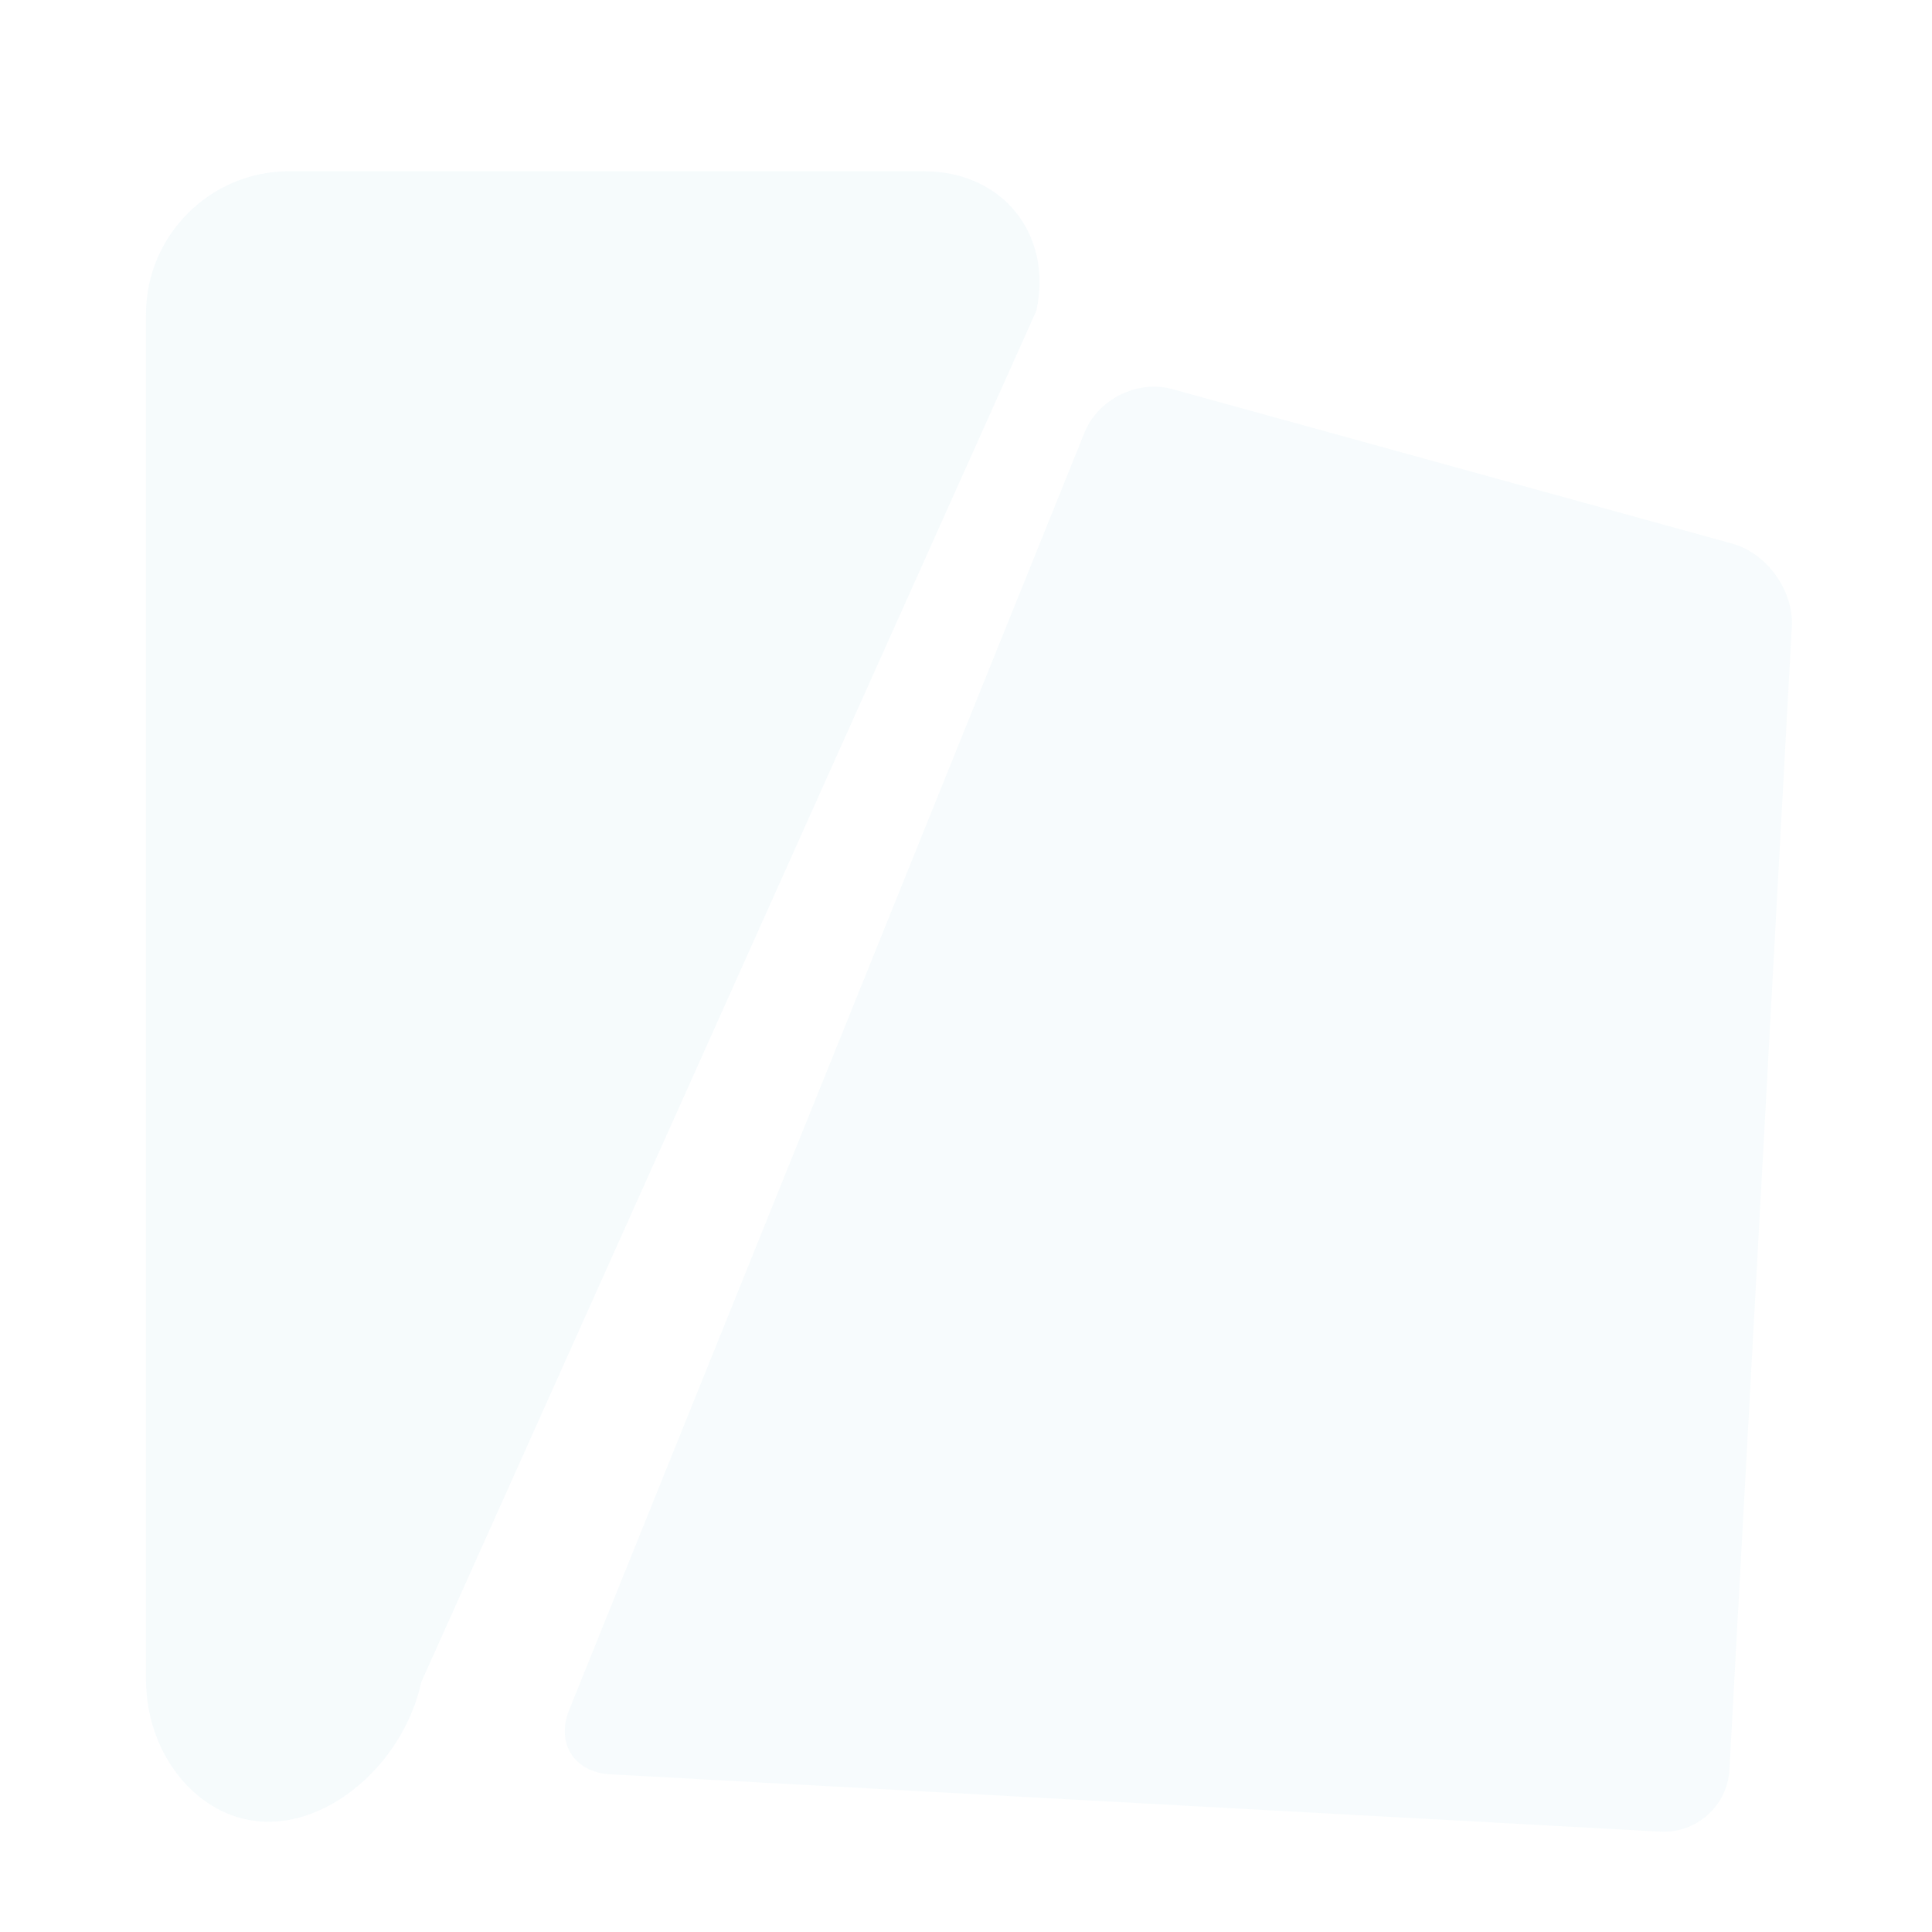
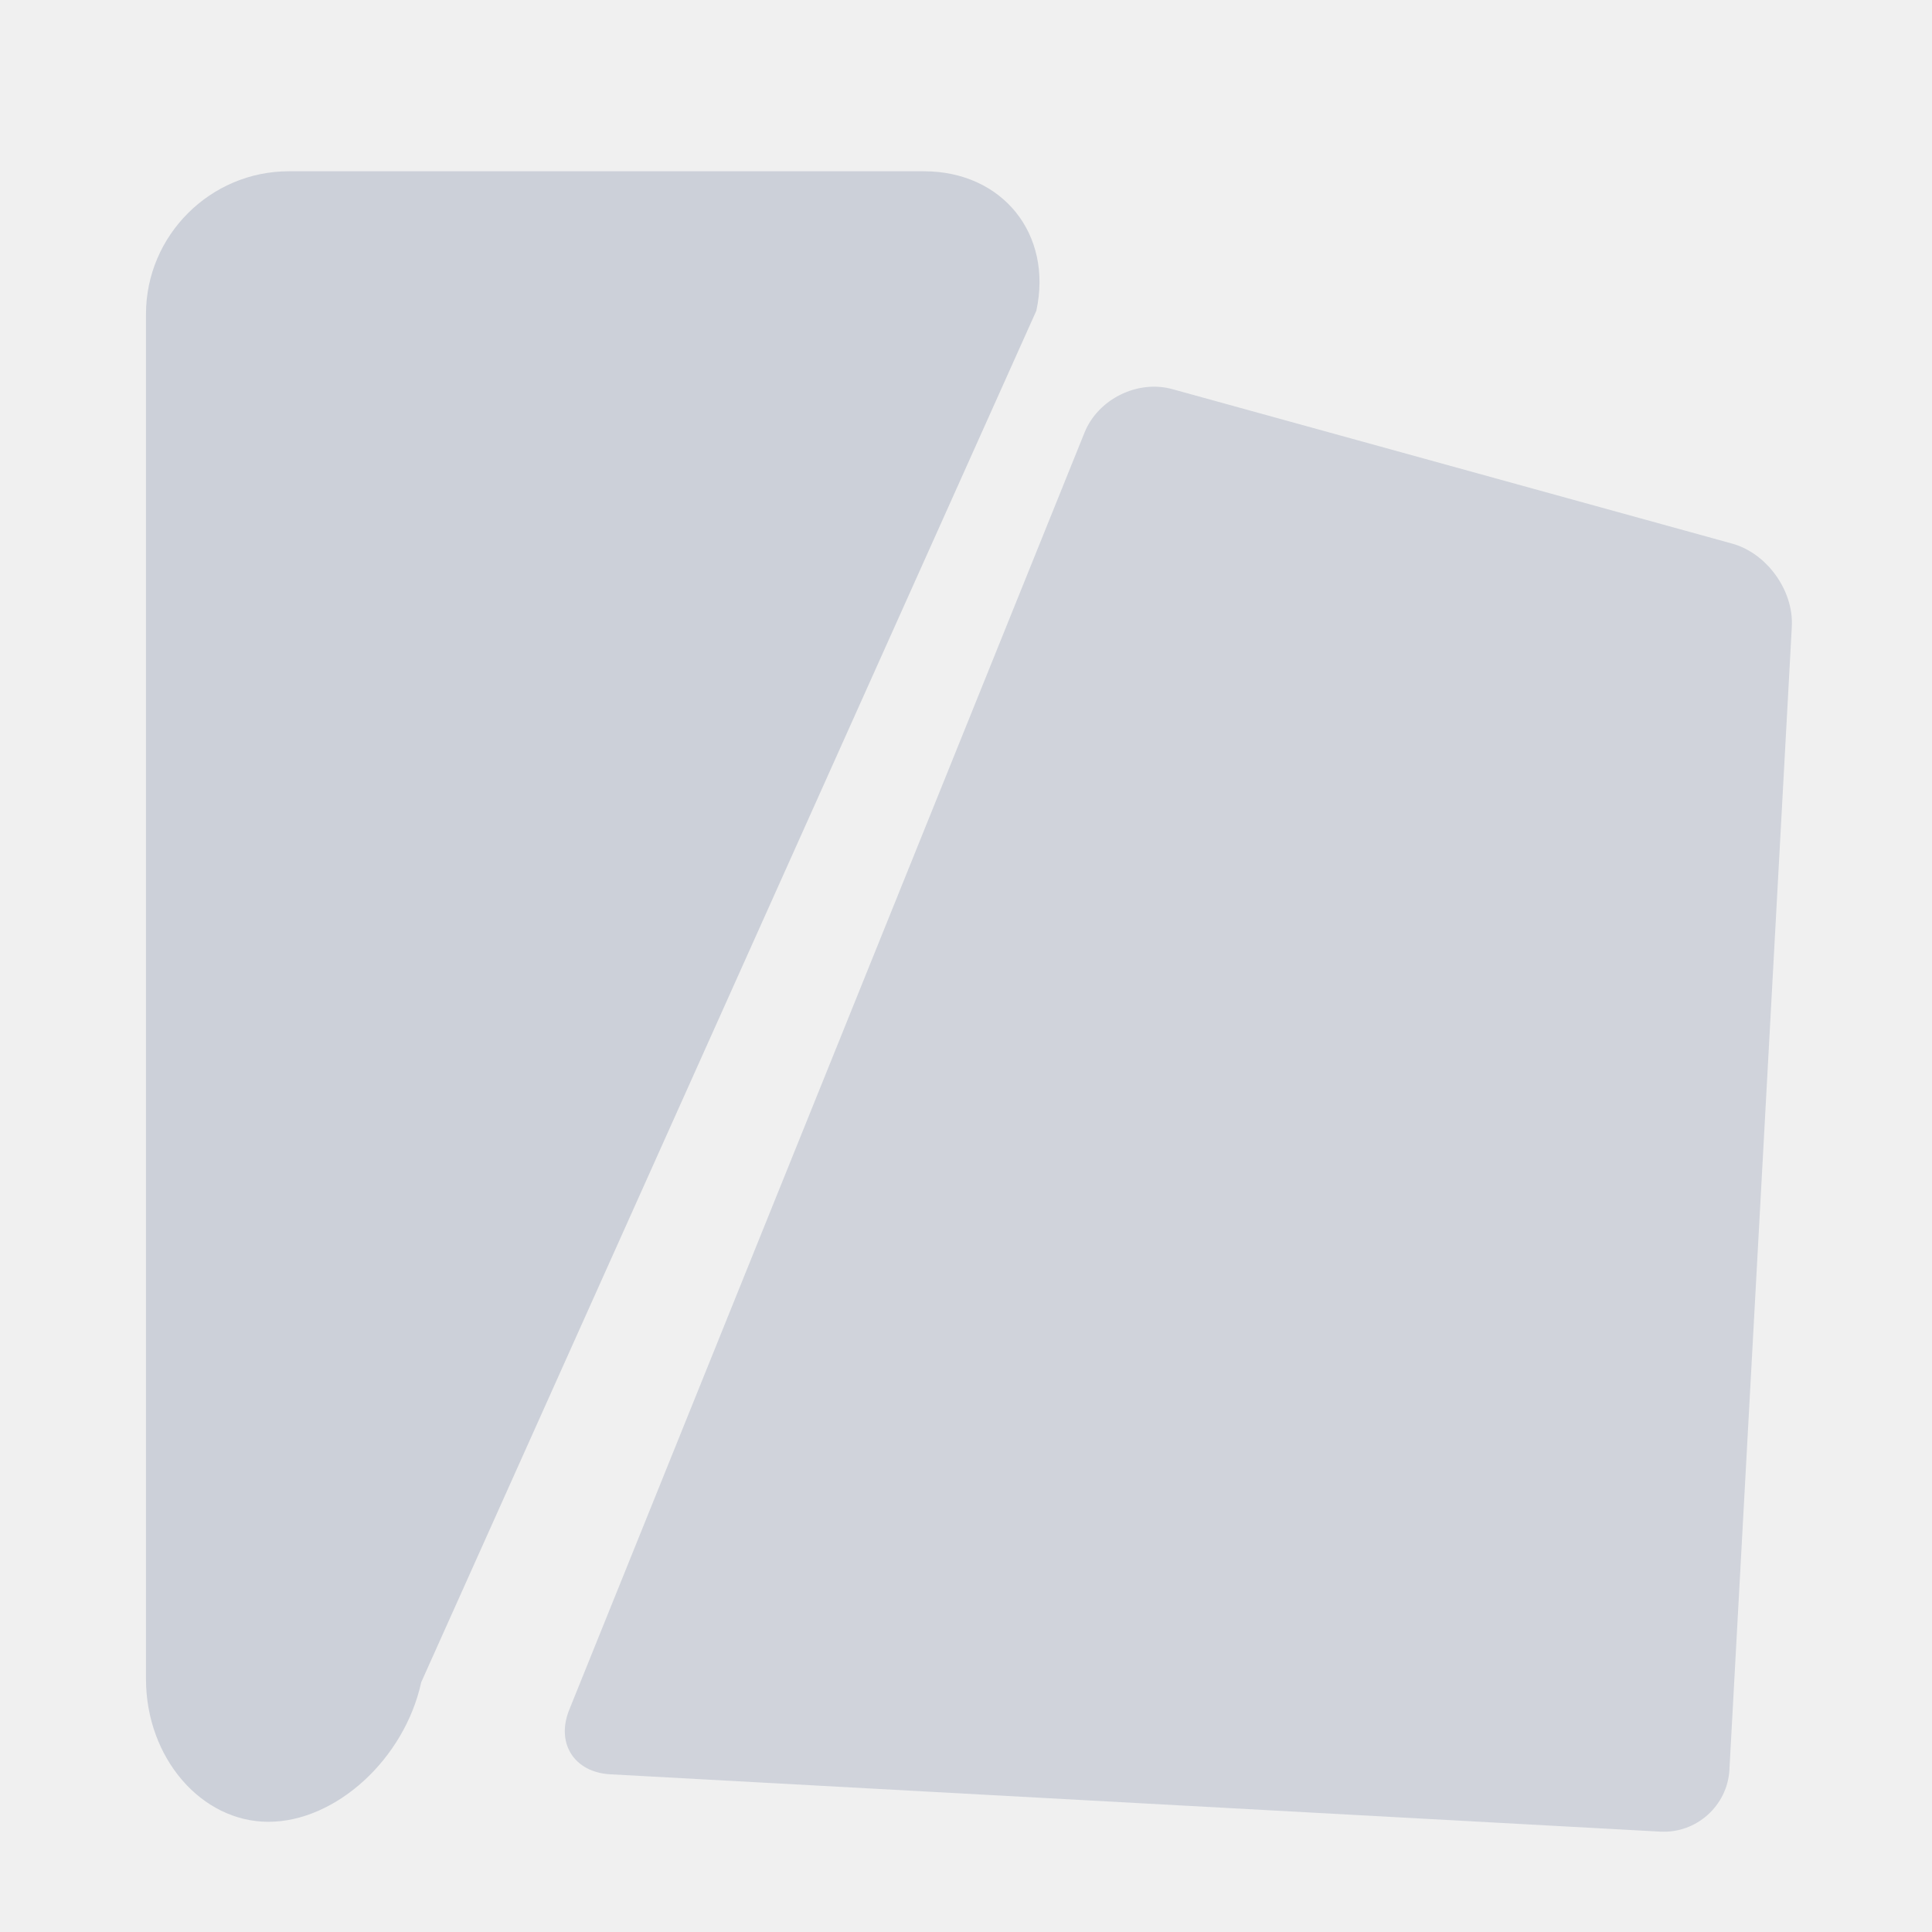
<svg xmlns="http://www.w3.org/2000/svg" width="1080" zoomAndPan="magnify" viewBox="0 0 810 810" height="1080" preserveAspectRatio="xMidYMid meet" version="1.0">
  <defs>
-     <filter x="0%" y="0%" width="100%" height="100%" id="ffe719500c">
+     <filter x="0%" y="0%" width="100%" height="100%" id="0e91b769f8">
      <feColorMatrix values="0 0 0 0 1 0 0 0 0 1 0 0 0 0 1 0 0 0 1 0" color-interpolation-filters="sRGB" />
    </filter>
-     <mask id="7f3be19a91">
-       <g filter="url(#ffe719500c)">
+     <mask id="6c0f65a7b6">
+       <g filter="url(#0e91b769f8)">
        <rect x="-81" width="972" fill="#000000" y="-81" height="972" fill-opacity="0.18" />
      </g>
    </mask>
-     <clipPath id="e4c81e801f">
+     <clipPath id="45530cbf15">
      <path d="M 1 12 L 517 12 L 517 618 L 1 618 Z M 1 12 " clip-rule="nonzero" />
    </clipPath>
-     <clipPath id="3cf3788b78">
+     <clipPath id="47130faf56">
      <path d="M 33.258 -0.883 L 522.18 25.816 L 489.75 619.676 L 0.828 592.977 Z M 33.258 -0.883 " clip-rule="nonzero" />
    </clipPath>
-     <clipPath id="93cff8d233">
+     <clipPath id="185997515c">
      <path d="M 516.227 112.723 C 517.051 97.602 505.785 81.926 491.188 77.906 L 256.535 13.152 C 241.938 9.117 225.352 17.312 219.691 31.367 L 3.656 566.84 C -2.012 580.879 5.727 593.051 20.848 593.879 L 461.086 617.918 C 476.207 618.746 489.254 607.051 490.078 591.93 Z M 516.227 112.723 " clip-rule="nonzero" />
    </clipPath>
-     <clipPath id="0fc2101590">
+     <clipPath id="83d7fa96a4">
      <path d="M 0 0 L 516 0 L 516 606 L 0 606 Z M 0 0 " clip-rule="nonzero" />
    </clipPath>
-     <clipPath id="fd9eca1e4c">
+     <clipPath id="2ed1e2a76b">
      <path d="M 32.258 -12.883 L 521.18 13.816 L 488.75 607.676 L -0.172 580.977 Z M 32.258 -12.883 " clip-rule="nonzero" />
    </clipPath>
-     <clipPath id="b8e0c681ff">
+     <clipPath id="9f217a1f63">
      <path d="M 515.227 100.723 C 516.051 85.602 504.785 69.926 490.188 65.906 L 255.535 1.152 C 240.938 -2.883 224.352 5.312 218.691 19.367 L 2.656 554.84 C -3.012 568.879 4.727 581.051 19.848 581.879 L 460.086 605.918 C 475.207 606.746 488.254 595.051 489.078 579.93 Z M 515.227 100.723 " clip-rule="nonzero" />
    </clipPath>
-     <clipPath id="4147cdddd0">
+     <clipPath id="a115a2fd12">
      <rect x="0" width="516" y="0" height="606" />
    </clipPath>
-     <clipPath id="fbf4d15e31">
+     <clipPath id="6b881da6ee">
      <rect x="0" width="521" y="0" height="620" />
    </clipPath>
-     <mask id="4650a27593">
-       <g filter="url(#ffe719500c)">
+     <mask id="ed14964cef">
+       <g filter="url(#0e91b769f8)">
        <rect x="-81" width="972" fill="#000000" y="-81" height="972" fill-opacity="0.2" />
      </g>
    </mask>
-     <clipPath id="f1fa9e98ec">
+     <clipPath id="397d14e896">
      <path d="M 0.207 0.605 L 374.84 0.605 L 374.84 692.797 L 0.207 692.797 Z M 0.207 0.605 " clip-rule="nonzero" />
    </clipPath>
-     <clipPath id="c74ed6dcef">
+     <clipPath id="25e24e98e3">
      <path d="M 373.484 59.289 C 380.484 27.121 359.273 0.809 326.352 0.809 L 60.07 0.809 C 27.145 0.809 0.207 27.746 0.207 60.668 L 0.207 632.934 C 0.207 665.859 23.293 692.797 51.531 692.797 C 79.77 692.797 108.582 666.484 115.586 634.316 Z M 373.484 59.289 " clip-rule="nonzero" />
    </clipPath>
-     <clipPath id="5b73cb86dc">
+     <clipPath id="04b1f4165d">
      <path d="M 0.207 0.762 L 374.84 0.762 L 374.84 692.797 L 0.207 692.797 Z M 0.207 0.762 " clip-rule="nonzero" />
    </clipPath>
-     <clipPath id="9be6fc1783">
+     <clipPath id="8a6e32fd42">
      <path d="M 373.484 59.289 C 380.484 27.121 359.273 0.809 326.352 0.809 L 60.07 0.809 C 27.145 0.809 0.207 27.746 0.207 60.668 L 0.207 632.934 C 0.207 665.859 23.293 692.797 51.531 692.797 C 79.77 692.797 108.582 666.484 115.586 634.316 Z M 373.484 59.289 " clip-rule="nonzero" />
    </clipPath>
-     <clipPath id="c8a81212a7">
+     <clipPath id="109bd8574a">
      <rect x="0" width="375" y="0" height="693" />
    </clipPath>
-     <clipPath id="a7bc4a8e68">
+     <clipPath id="3ea0a795a5">
      <rect x="0" width="375" y="0" height="693" />
    </clipPath>
  </defs>
-   <rect x="-81" width="972" fill="#ffffff" y="-81" height="972" fill-opacity="1" />
-   <rect x="-81" width="972" fill="#ffffff" y="-81" height="972" fill-opacity="1" />
-   <g mask="url(#7f3be19a91)">
+   <g mask="url(#6c0f65a7b6)">
    <g transform="matrix(1, 0, 0, 1, 235, 150)">
-       <g clip-path="url(#fbf4d15e31)">
-         <g clip-path="url(#e4c81e801f)">
-           <g clip-path="url(#3cf3788b78)">
-             <g clip-path="url(#93cff8d233)">
+       <g clip-path="url(#6b881da6ee)">
+         <g clip-path="url(#45530cbf15)">
+           <g clip-path="url(#47130faf56)">
+             <g clip-path="url(#185997515c)">
              <g transform="matrix(1, 0, 0, 1, 1, 12)">
-                 <g clip-path="url(#4147cdddd0)">
-                   <g clip-path="url(#0fc2101590)">
-                     <g clip-path="url(#fd9eca1e4c)">
-                       <g clip-path="url(#b8e0c681ff)">
-                         <path fill="#d0eaf2" d="M 32.195 -11.691 L 519.922 14.945 L 487.555 607.609 L -0.172 580.977 Z M 32.195 -11.691 " fill-opacity="1" fill-rule="nonzero" />
+                 <g clip-path="url(#a115a2fd12)">
+                   <g clip-path="url(#83d7fa96a4)">
+                     <g clip-path="url(#2ed1e2a76b)">
+                       <g clip-path="url(#9f217a1f63)">
+                         <path fill="#3c507b" d="M 32.195 -11.691 L 519.922 14.945 L 487.555 607.609 L -0.172 580.977 Z M 32.195 -11.691 " fill-opacity="1" fill-rule="nonzero" />
                      </g>
                    </g>
                  </g>
                </g>
              </g>
            </g>
          </g>
        </g>
      </g>
    </g>
  </g>
-   <g mask="url(#4650a27593)">
+   <g mask="url(#ed14964cef)">
    <g transform="matrix(1, 0, 0, 1, 61, 71)">
-       <g clip-path="url(#a7bc4a8e68)">
-         <g clip-path="url(#f1fa9e98ec)">
-           <g clip-path="url(#c74ed6dcef)">
+       <g clip-path="url(#3ea0a795a5)">
+         <g clip-path="url(#397d14e896)">
+           <g clip-path="url(#25e24e98e3)">
            <g transform="matrix(1, 0, 0, 1, 0, 0.000000000000042633)">
-               <g clip-path="url(#c8a81212a7)">
-                 <g clip-path="url(#5b73cb86dc)">
-                   <g clip-path="url(#9be6fc1783)">
-                     <path fill="#d0eaf2" d="M 0.207 692.797 L 0.207 0.605 L 374.84 0.605 L 374.84 692.797 Z M 0.207 692.797 " fill-opacity="1" fill-rule="nonzero" />
+               <g clip-path="url(#109bd8574a)">
+                 <g clip-path="url(#04b1f4165d)">
+                   <g clip-path="url(#8a6e32fd42)">
+                     <path fill="#3c507b" d="M 0.207 692.797 L 0.207 0.605 L 374.84 0.605 L 374.84 692.797 Z M 0.207 692.797 " fill-opacity="1" fill-rule="nonzero" />
                  </g>
                </g>
              </g>
            </g>
          </g>
        </g>
      </g>
    </g>
  </g>
</svg>
